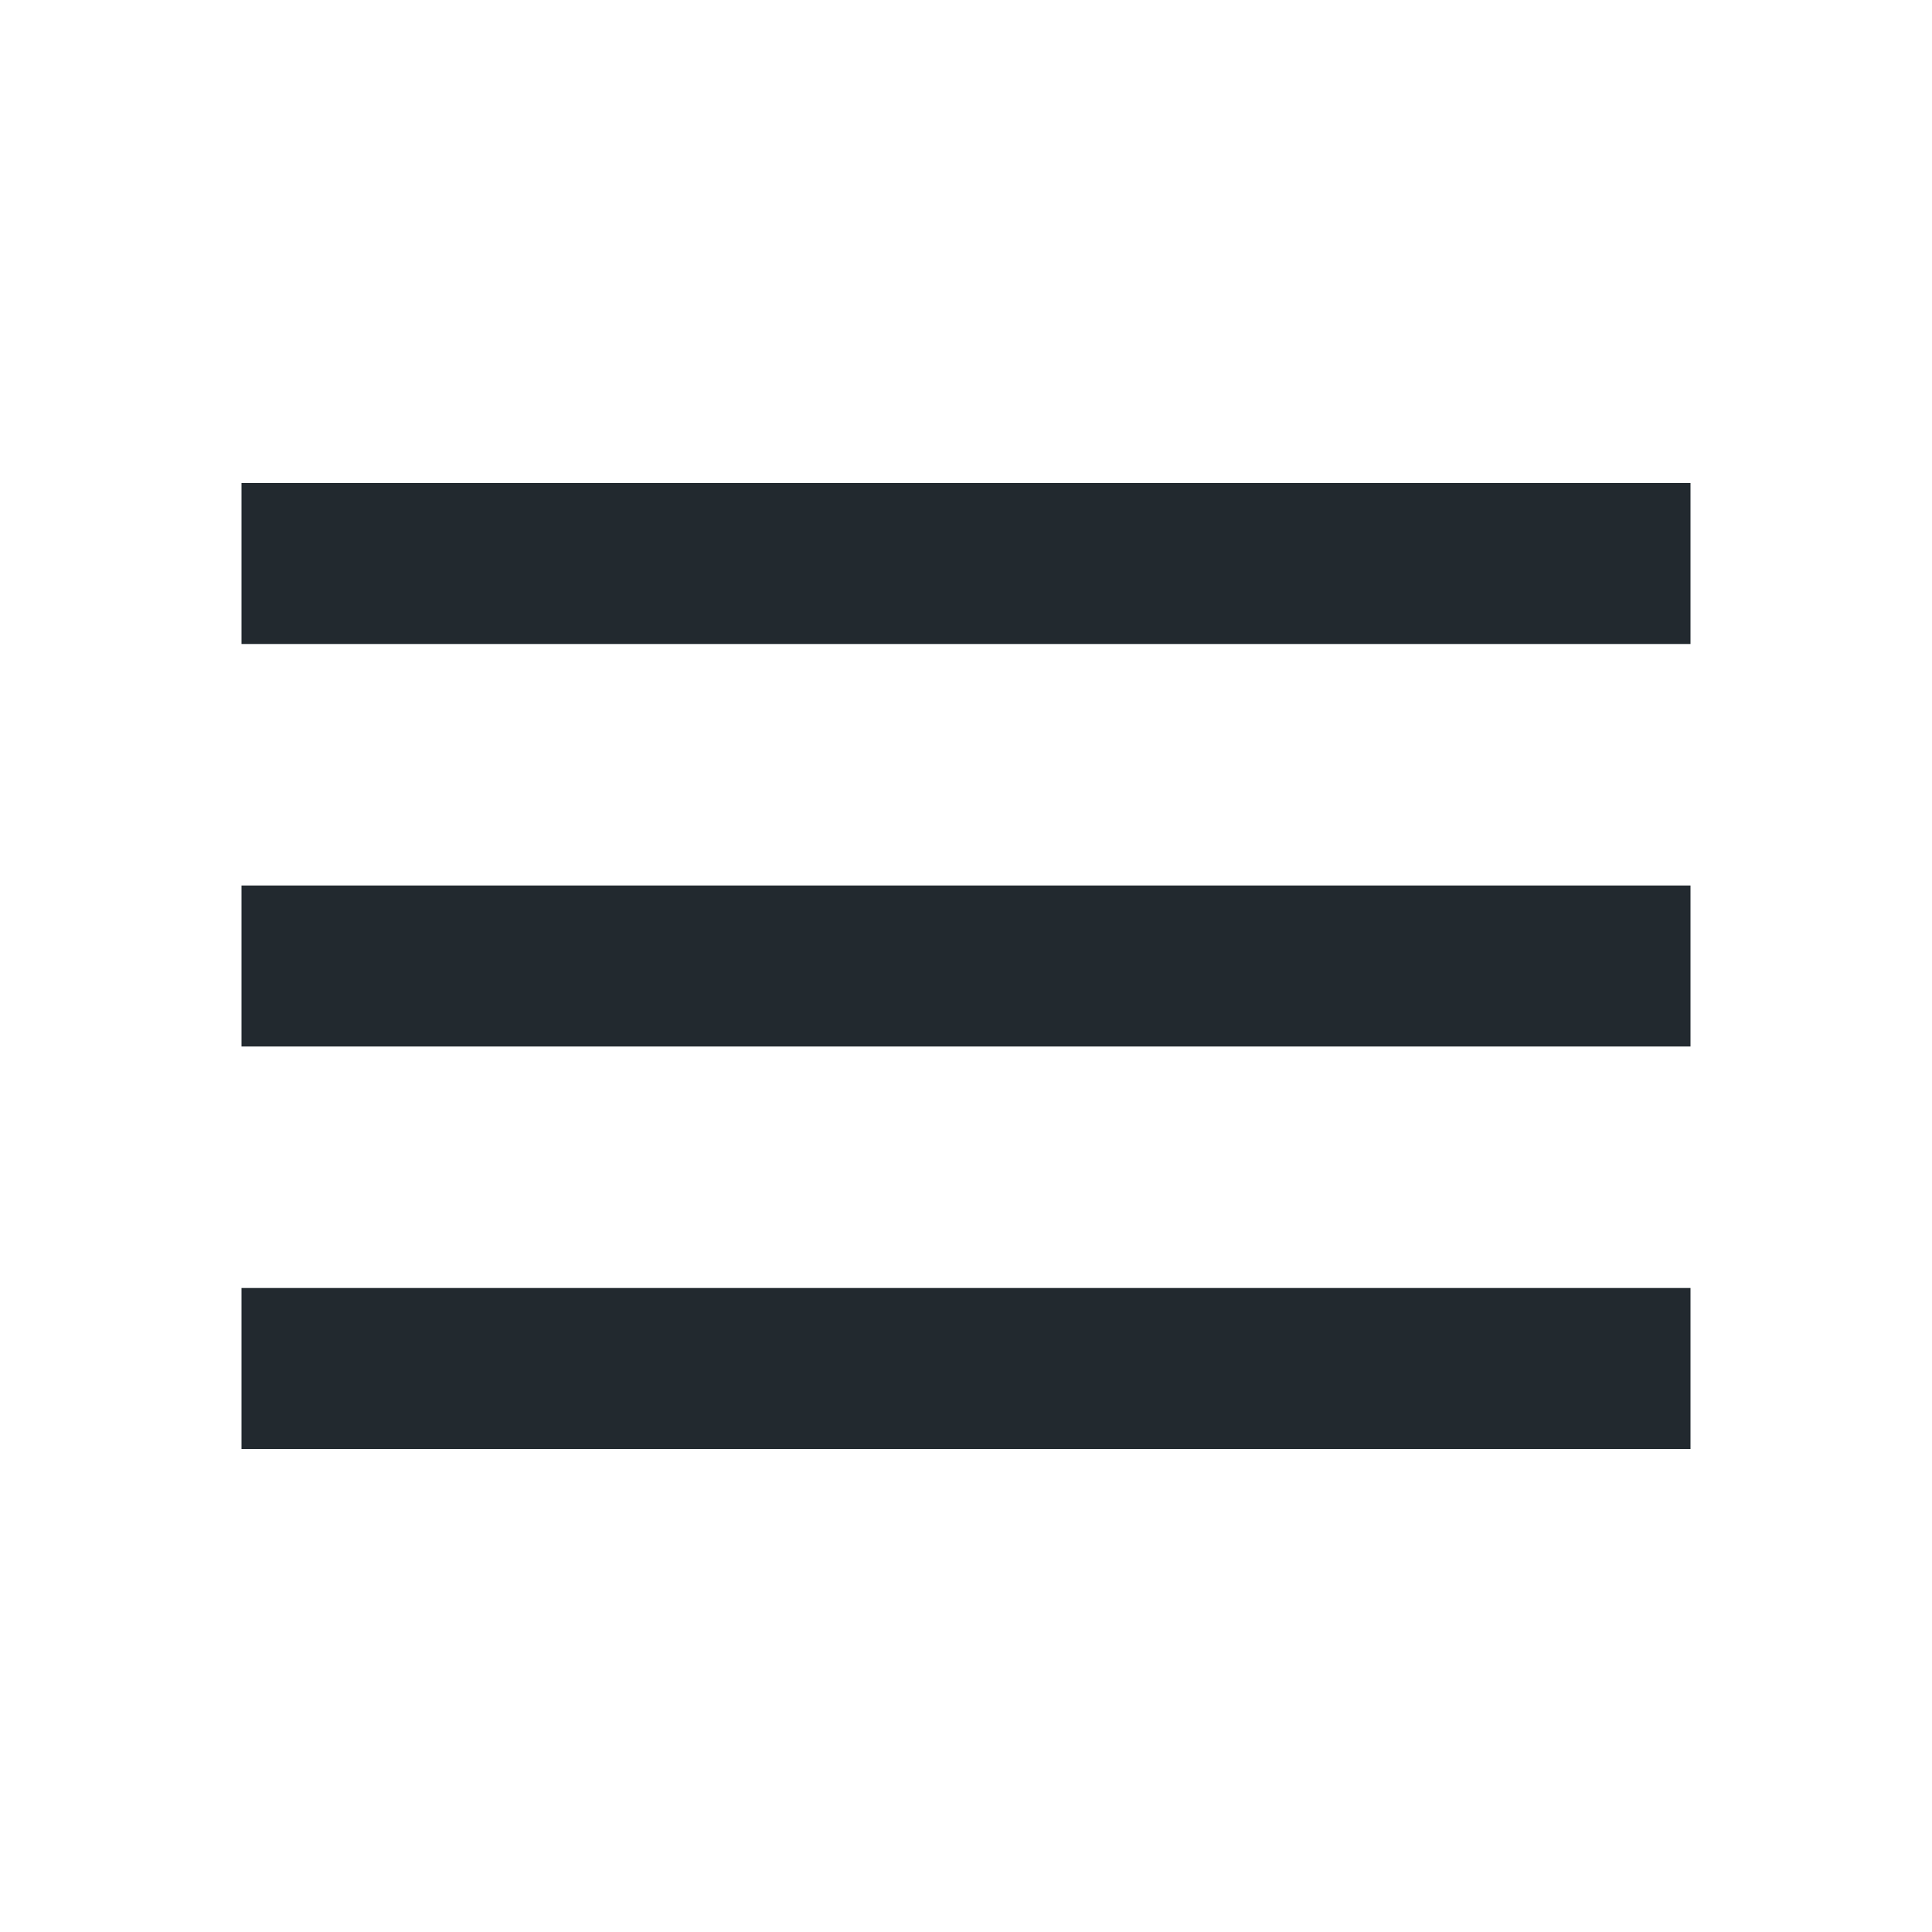
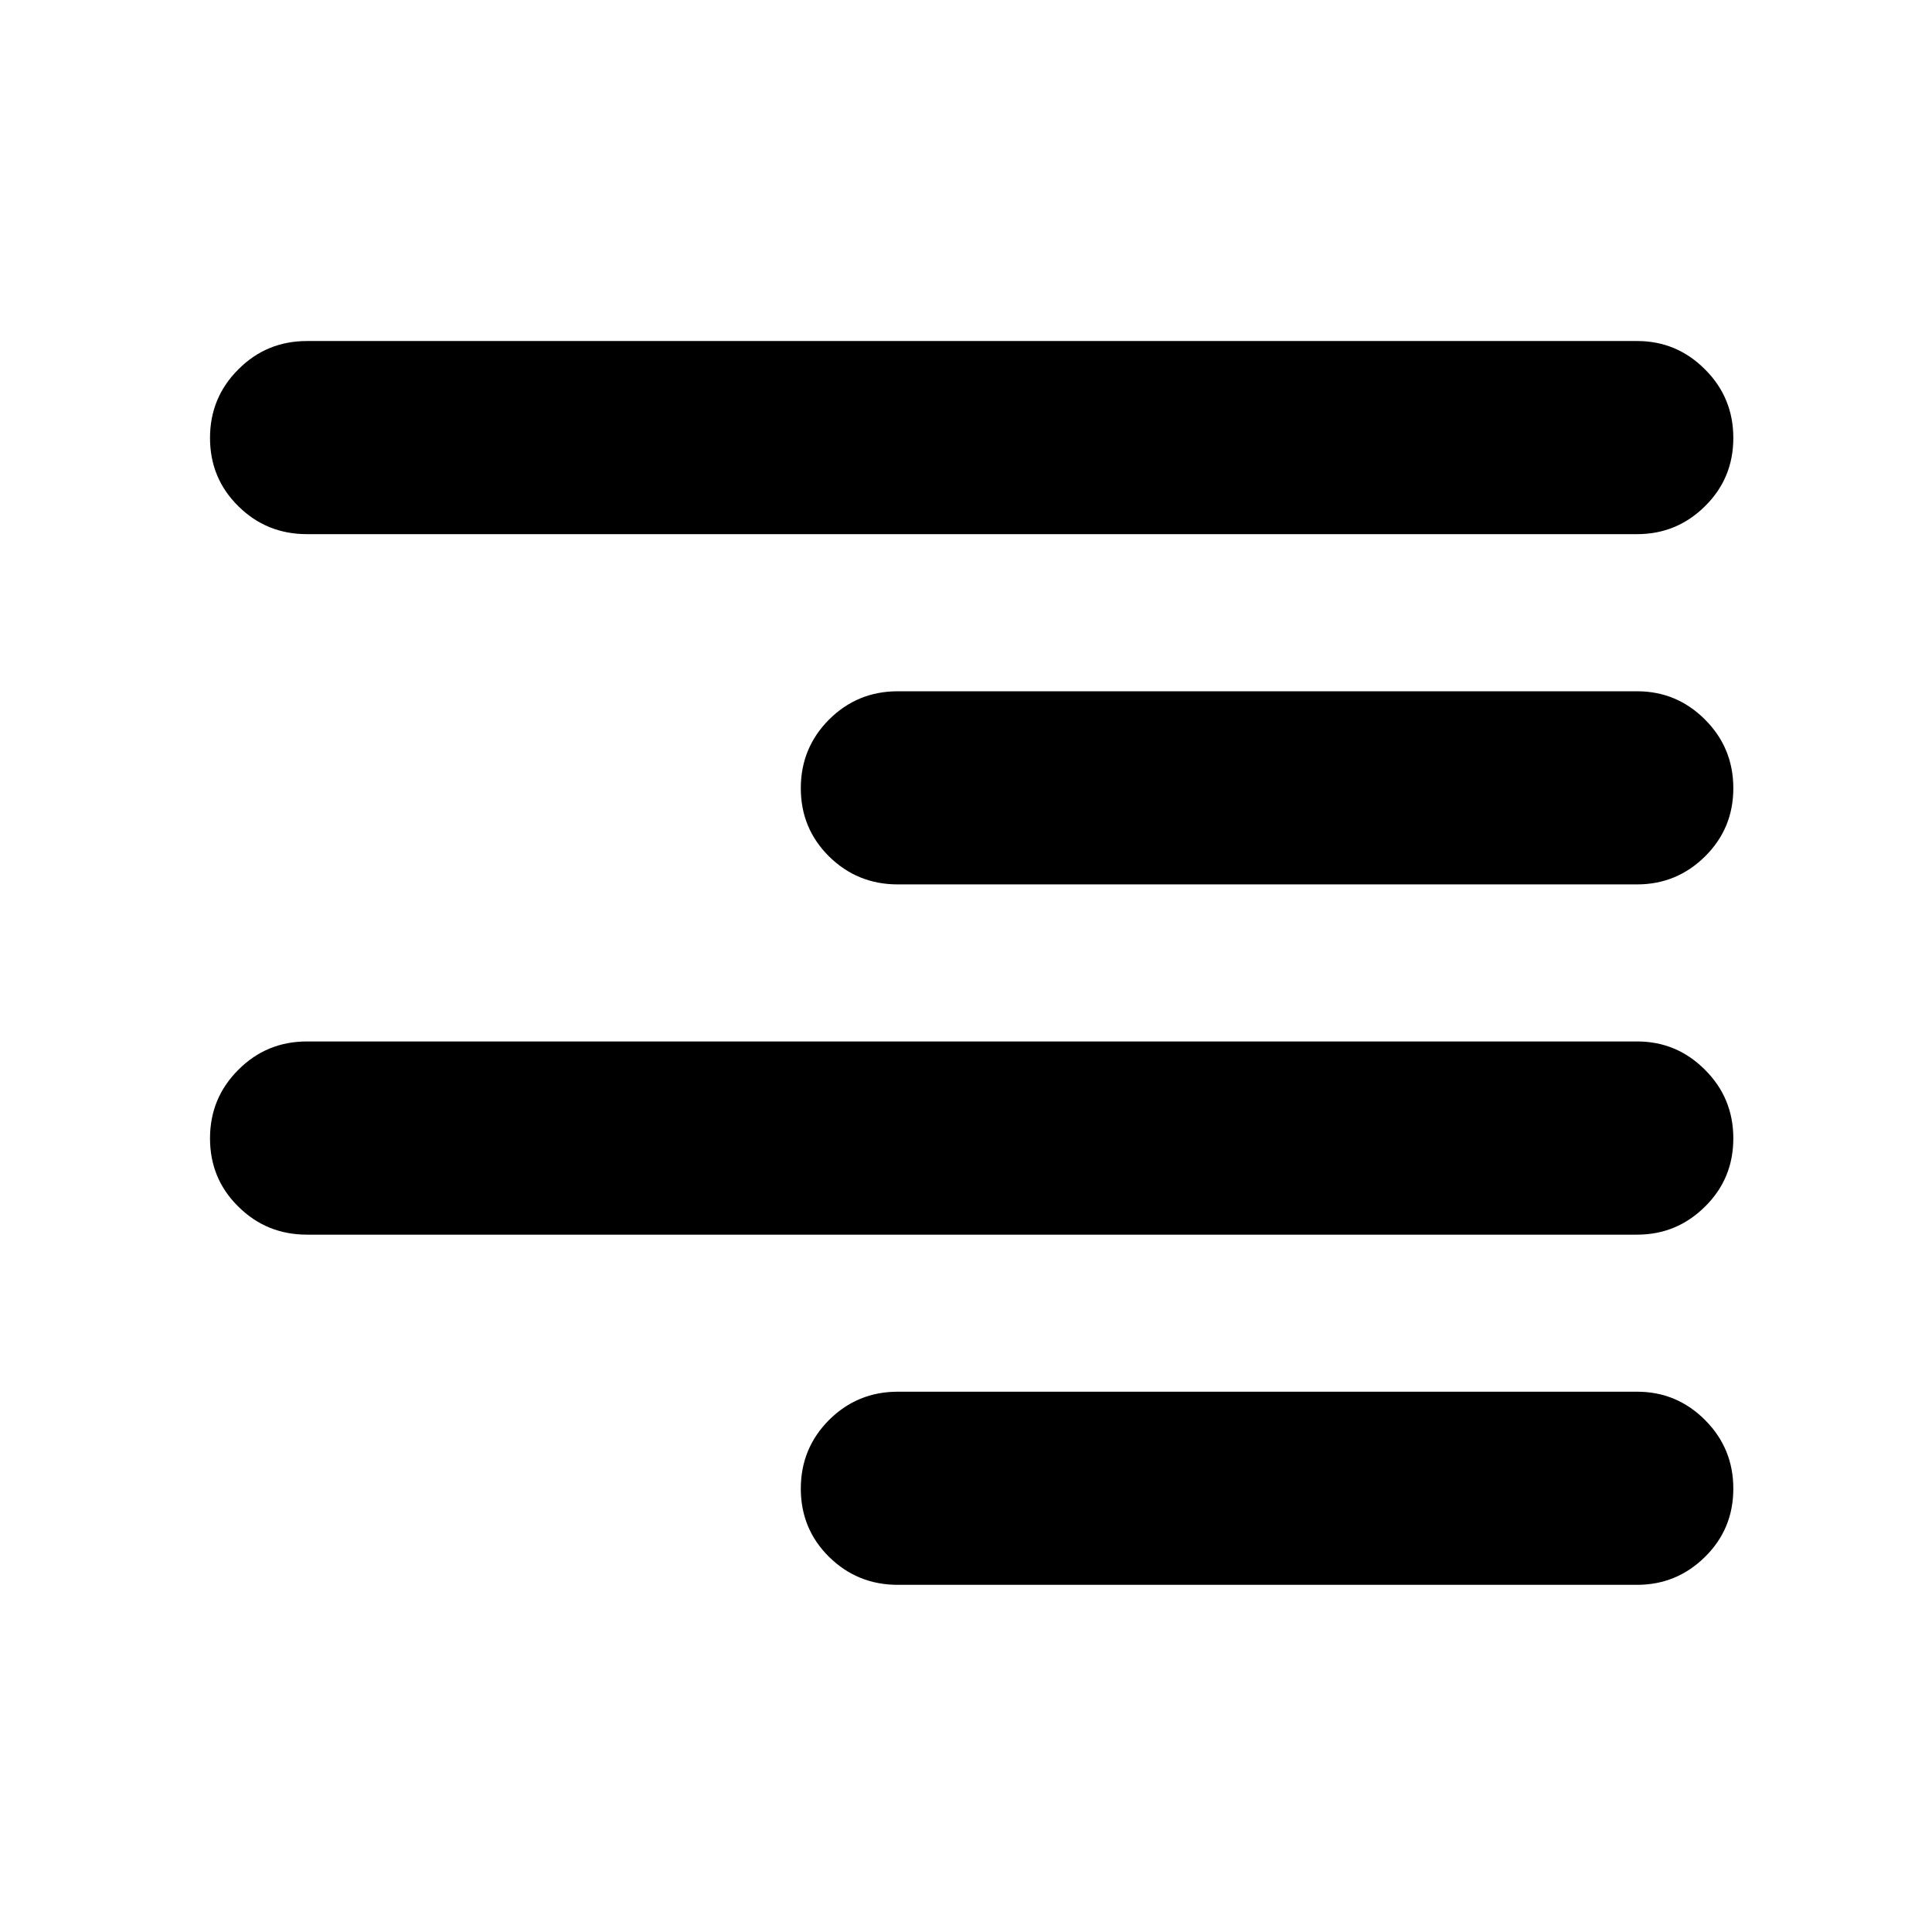
<svg xmlns="http://www.w3.org/2000/svg" width="24px" height="24px" viewBox="0 0 24 24" version="1.1">
-   <g id="more" stroke="none" stroke-width="1" fill="none" fill-rule="evenodd">
-     <g id="编组-9">
-       <path d="M21,16 L21,18 L3,18 L3,16 L21,16 Z M21,11 L21,13 L3,13 L3,11 L21,11 Z M21,6 L21,8 L3,8 L3,6 L21,6 Z" id="形状" fill="#22292F" />
-       <rect id="矩形" x="0" y="0" width="24" height="24" />
+   <g id="westar" stroke="none" stroke-width="1" fill="none" fill-rule="evenodd">
+     <g id="H5_首页" transform="translate(-331, -23)" fill="#000000" fill-rule="nonzero">
+       <g id="ic/more" transform="translate(331, 23)">
+         <g id="􀌂" transform="translate(2.608887, 4.236328)">
+           <path d="M1.204,2.399 L17.728,2.399 C18.056,2.399 18.337,2.284 18.571,2.052 C18.806,1.821 18.923,1.538 18.923,1.204 C18.923,0.87 18.806,0.586 18.571,0.352 C18.337,0.117 18.056,0 17.728,0 L1.204,0 C0.87,0 0.586,0.117 0.352,0.352 C0.117,0.586 0,0.87 0,1.204 C0,1.538 0.117,1.821 0.352,2.052 C0.586,2.284 0.87,2.399 1.204,2.399 Z M1.204,11.101 L17.728,11.101 C18.056,11.101 18.337,10.985 18.571,10.753 C18.806,10.522 18.923,10.239 18.923,9.905 C18.923,9.571 18.806,9.287 18.571,9.053 C18.337,8.818 18.056,8.701 17.728,8.701 L1.204,8.701 C0.87,8.701 0.586,8.818 0.352,9.053 C0.117,9.287 0,9.571 0,9.905 C0,10.239 0.117,10.522 0.352,10.753 C0.586,10.985 0.87,11.101 1.204,11.101 Z M8.543,6.75 L17.728,6.75 C18.056,6.75 18.337,6.634 18.571,6.403 C18.806,6.171 18.923,5.889 18.923,5.555 C18.923,5.221 18.806,4.937 18.571,4.702 C18.337,4.468 18.056,4.351 17.728,4.351 L8.543,4.351 C8.209,4.351 7.925,4.468 7.69,4.702 C7.456,4.937 7.339,5.221 7.339,5.555 C7.339,5.889 7.456,6.171 7.69,6.403 C7.925,6.634 8.209,6.75 8.543,6.75 Z M8.543,15.451 L17.728,15.451 C18.056,15.451 18.337,15.335 18.571,15.104 C18.806,14.873 18.923,14.59 18.923,14.256 C18.923,13.922 18.806,13.638 18.571,13.403 C18.337,13.169 18.056,13.052 17.728,13.052 L8.543,13.052 C8.209,13.052 7.925,13.169 7.69,13.403 C7.456,13.638 7.339,13.922 7.339,14.256 C7.339,14.59 7.456,14.873 7.69,15.104 C7.925,15.335 8.209,15.451 8.543,15.451 Z" id="形状" />
+         </g>
+       </g>
    </g>
  </g>
</svg>
